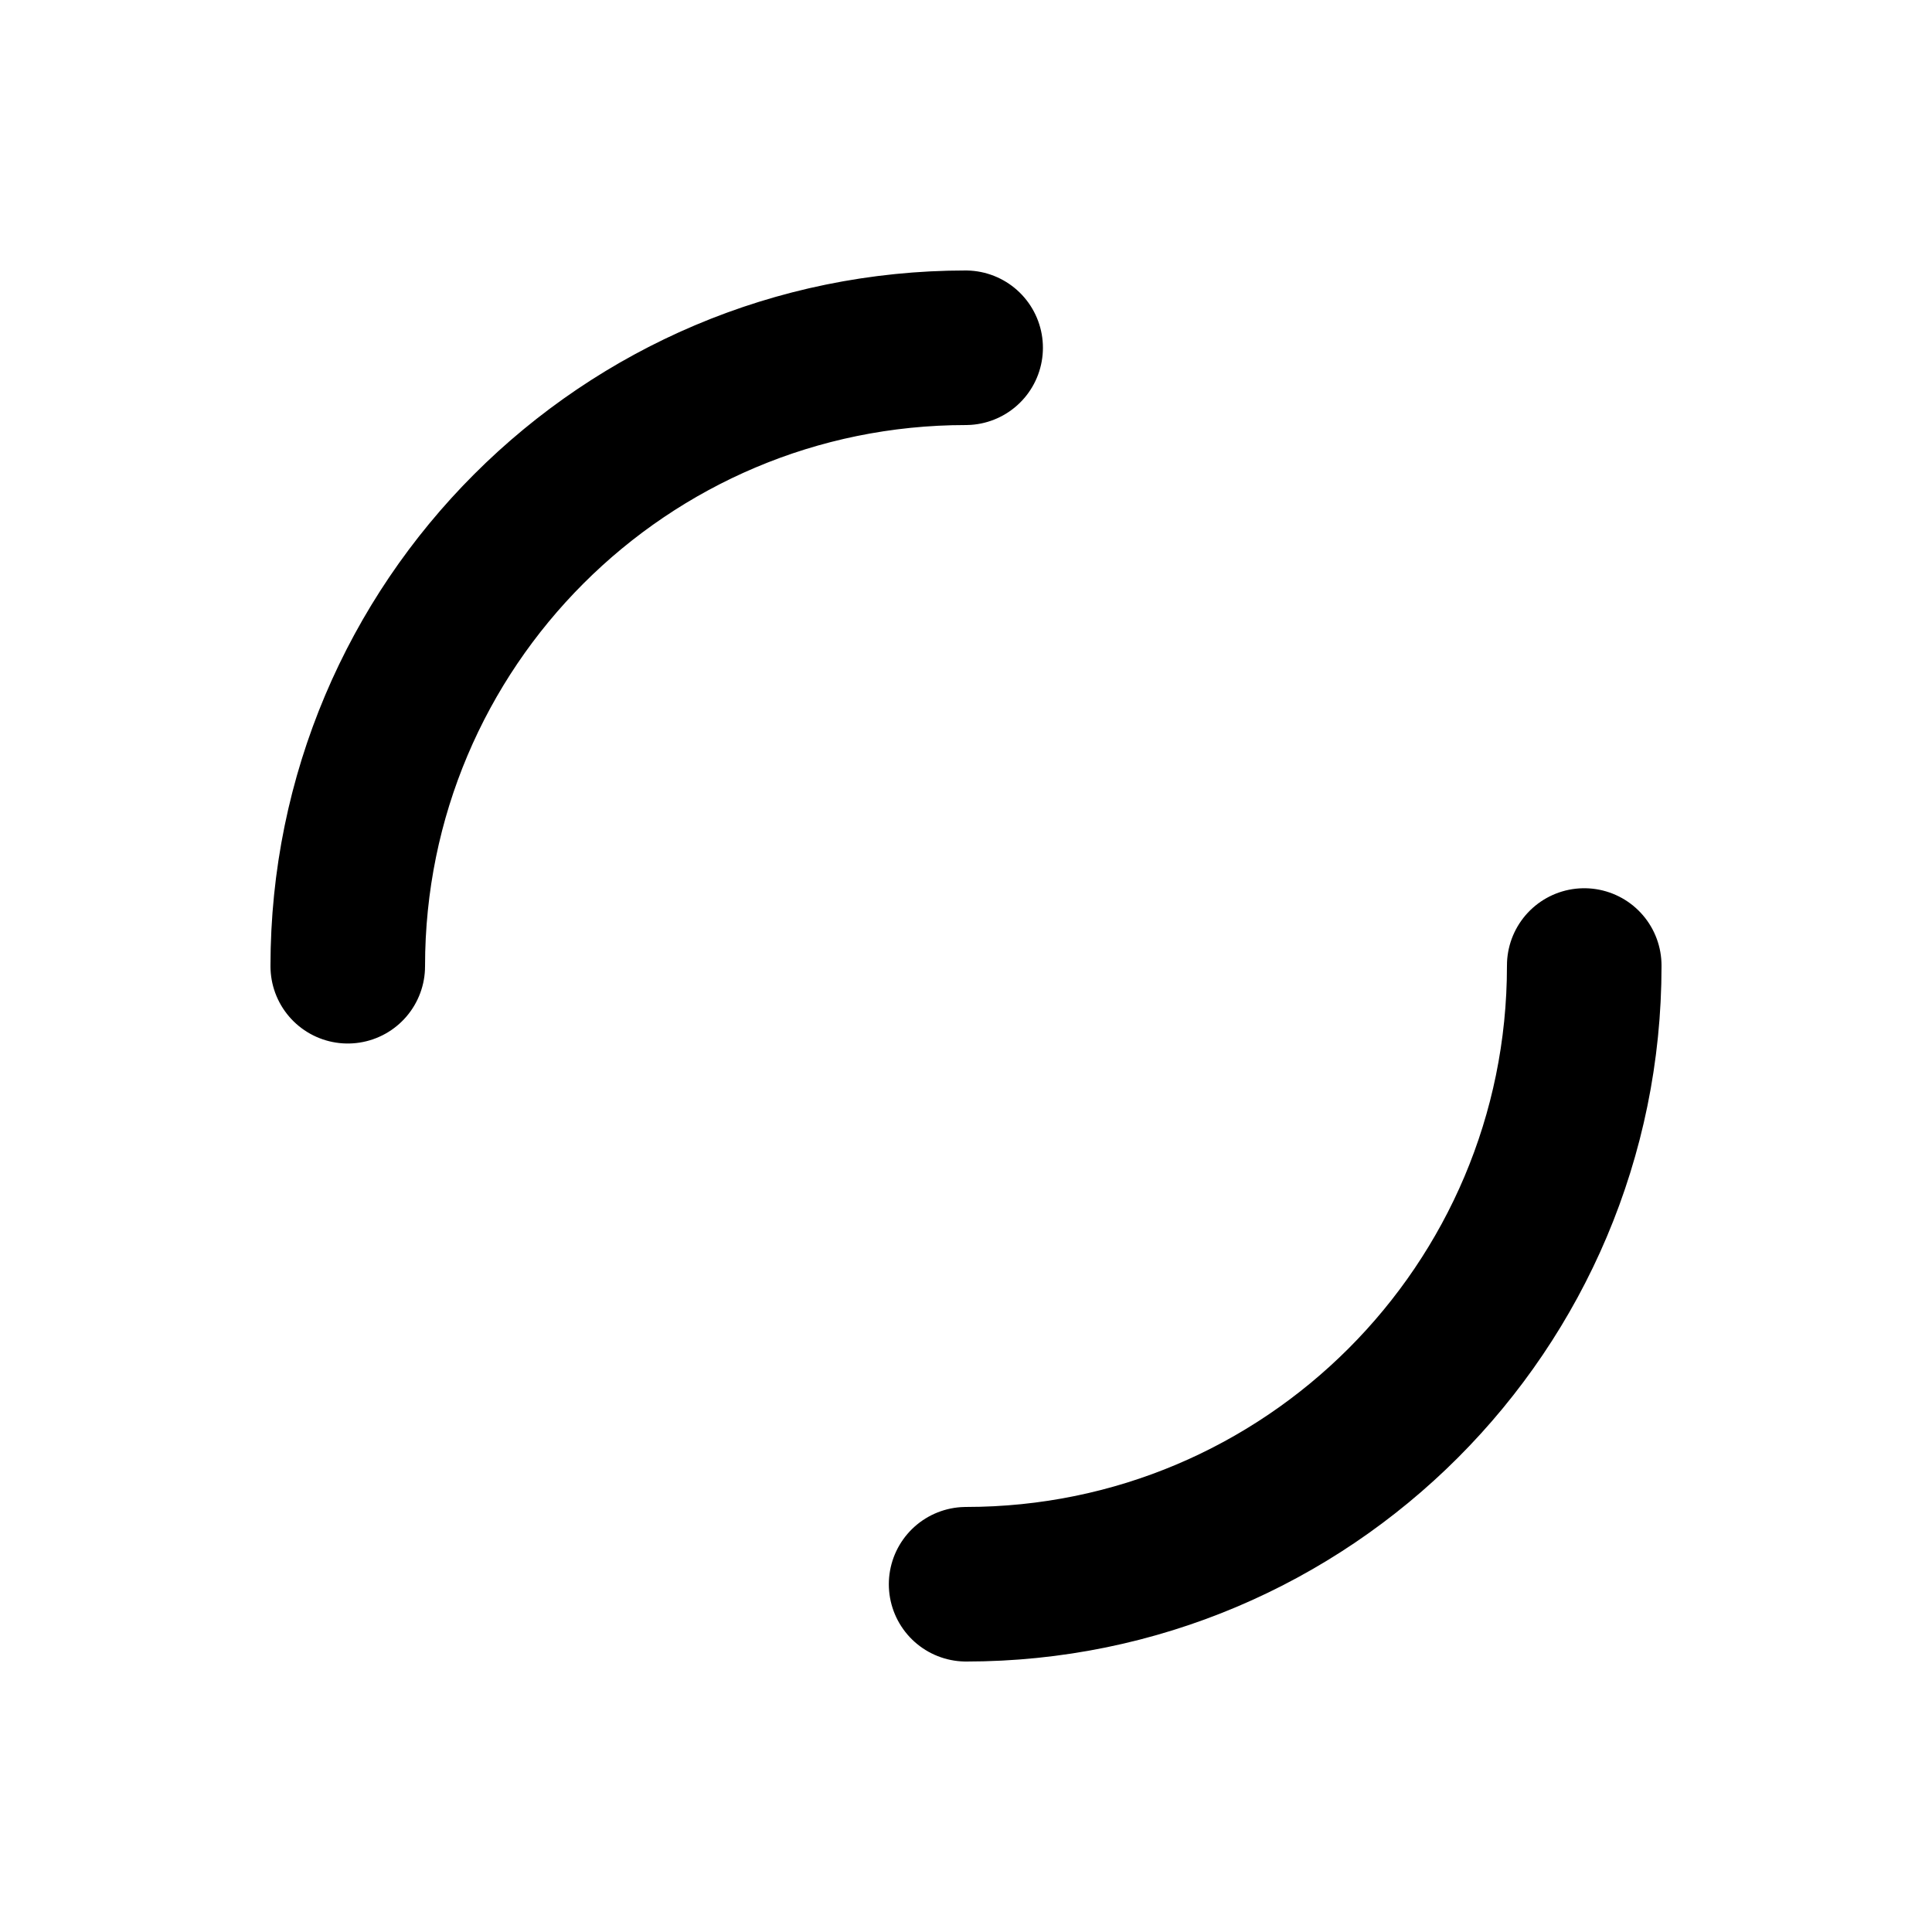
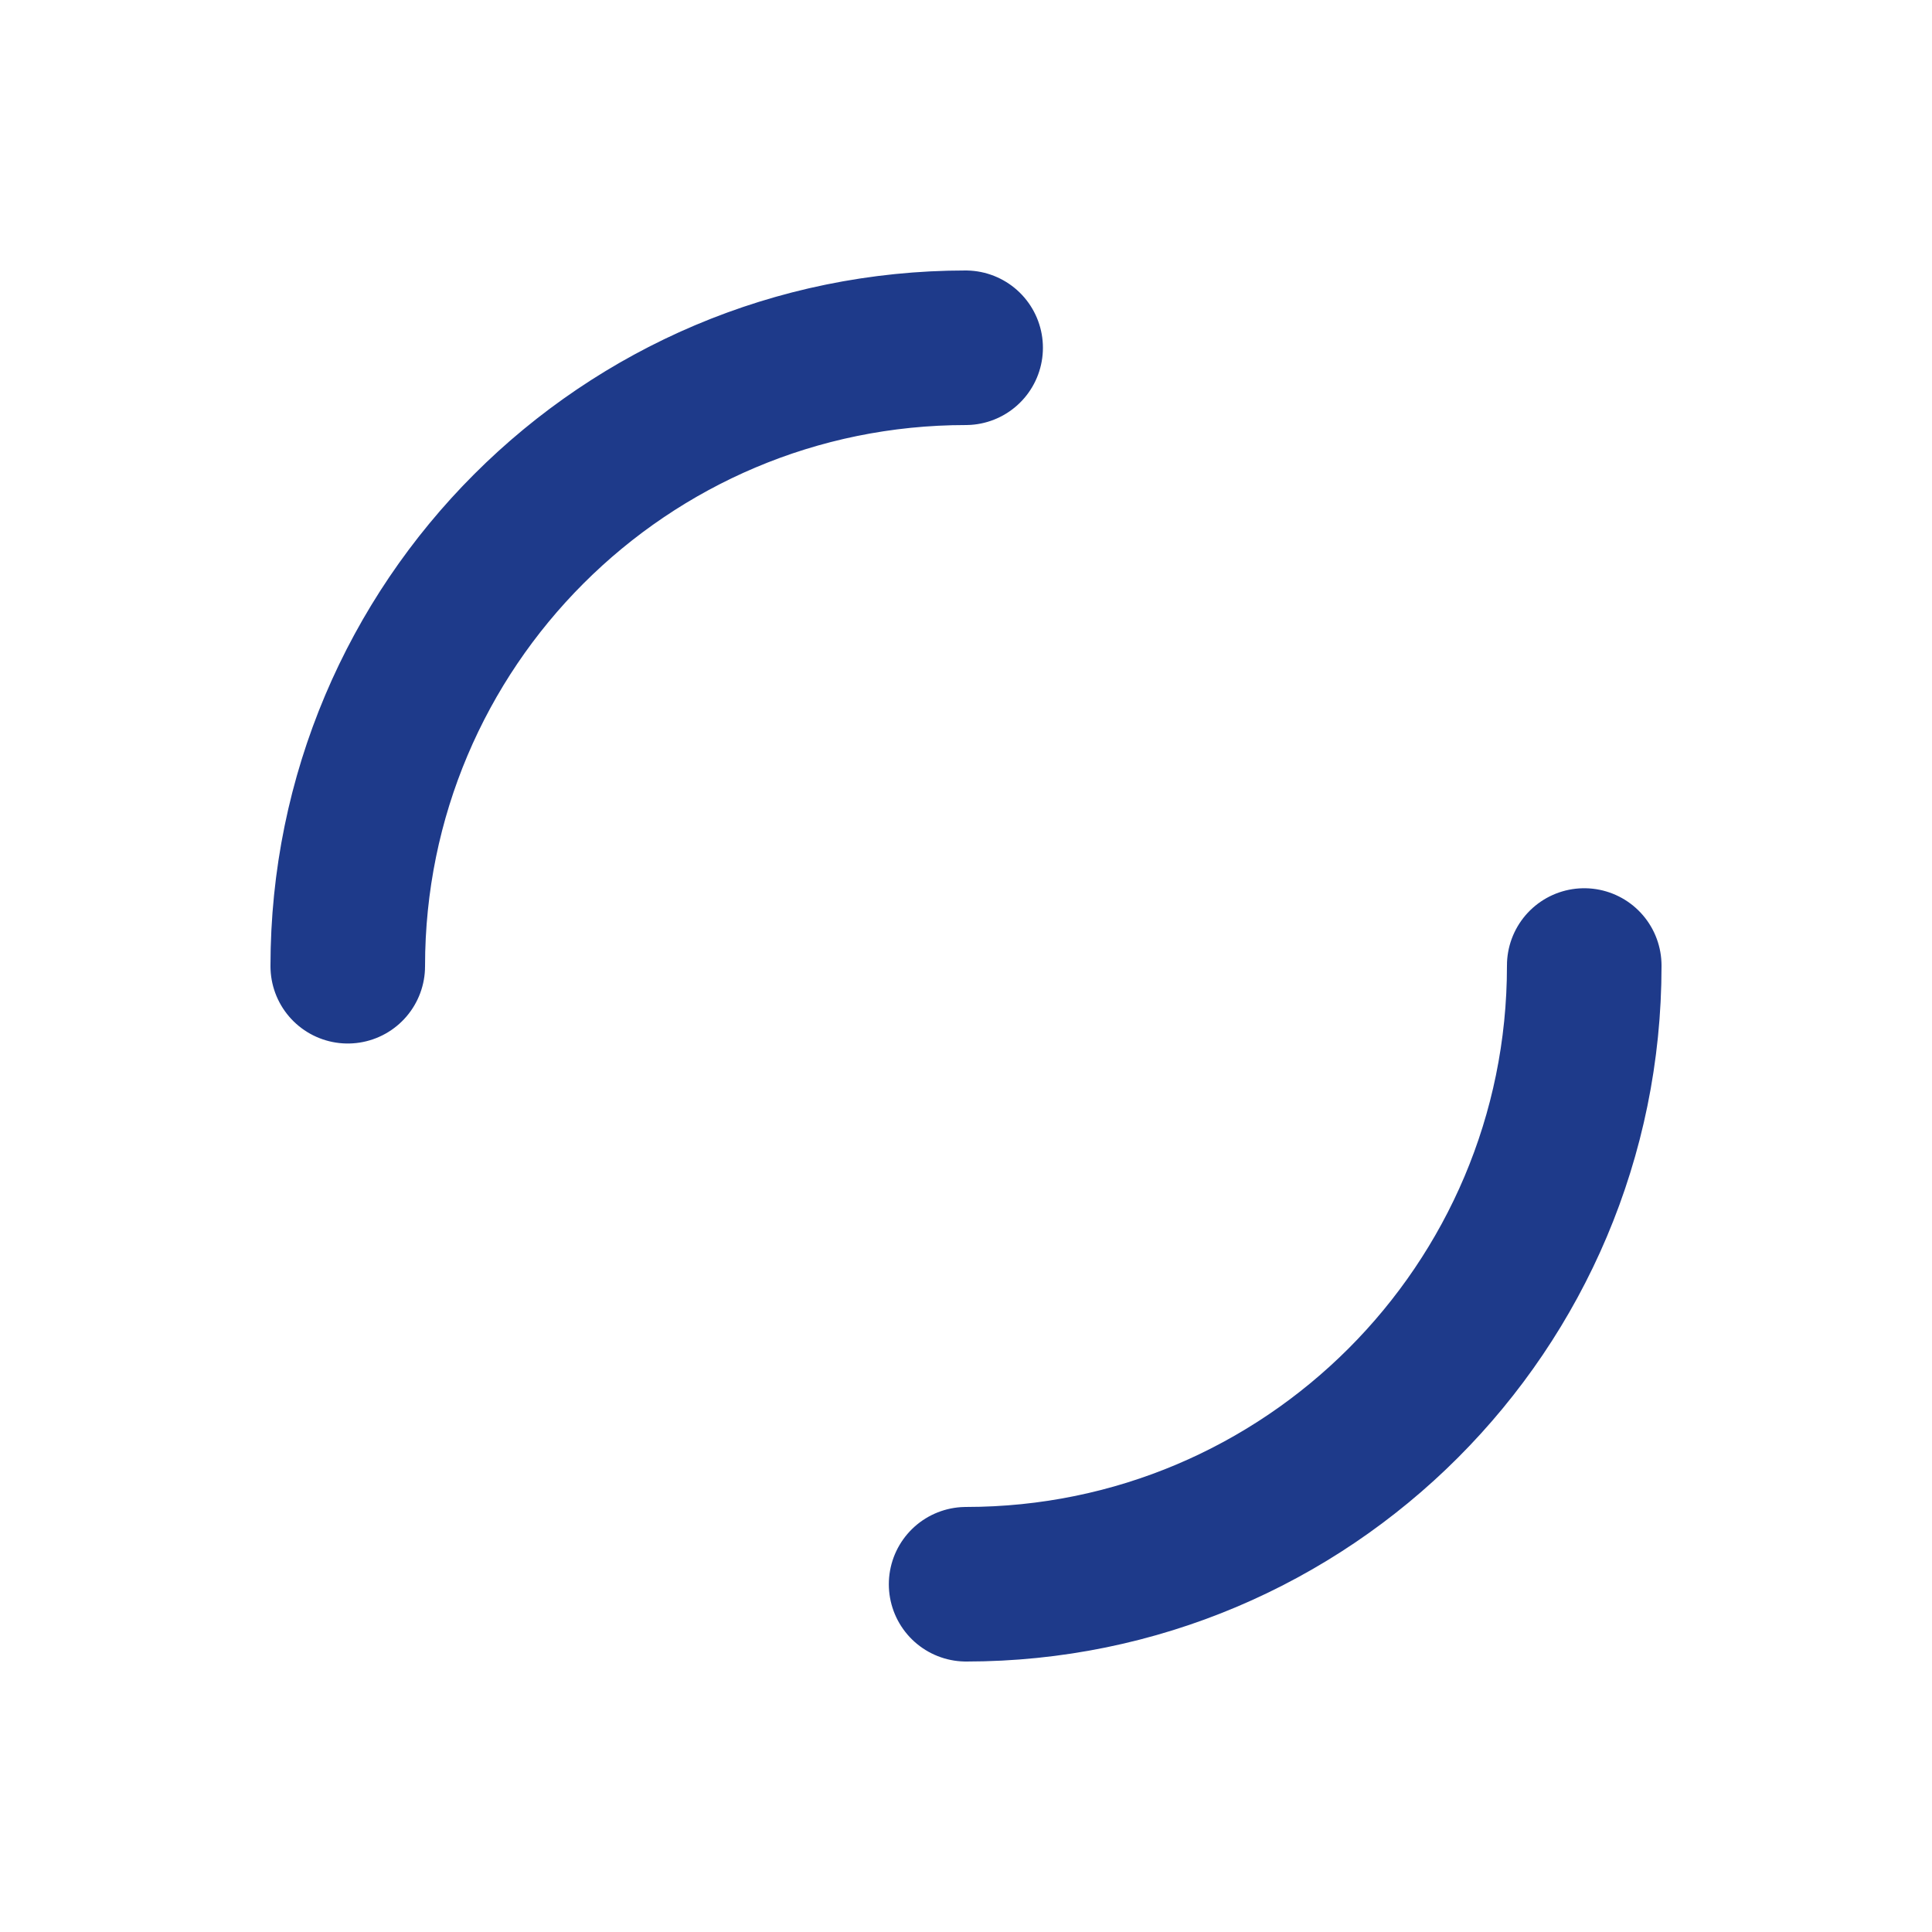
- <svg xmlns="http://www.w3.org/2000/svg" style="margin: auto; background: rgb(241, 242, 243); display: block; shape-rendering: auto;" width="200px" height="200px" viewBox="0 0 100 100" preserveAspectRatio="xMidYMid">
-   <circle cx="50" cy="50" r="32" stroke-width="8" stroke="#000000" stroke-dasharray="50.265 50.265" fill="none" stroke-linecap="round">
+ <svg xmlns="http://www.w3.org/2000/svg" style="margin: auto; background: rgba(241, 242, 243, 0); display: block; shape-rendering: auto;" width="200px" height="200px" viewBox="0 0 100 100" preserveAspectRatio="xMidYMid">
+   <circle cx="50" cy="50" r="32" stroke-width="8" stroke="#1E3A8A" stroke-dasharray="50.265 50.265" fill="none" stroke-linecap="round">
    <animateTransform attributeName="transform" type="rotate" repeatCount="indefinite" dur="1s" keyTimes="0;1" values="0 50 50;360 50 50" />
  </circle>
</svg>
